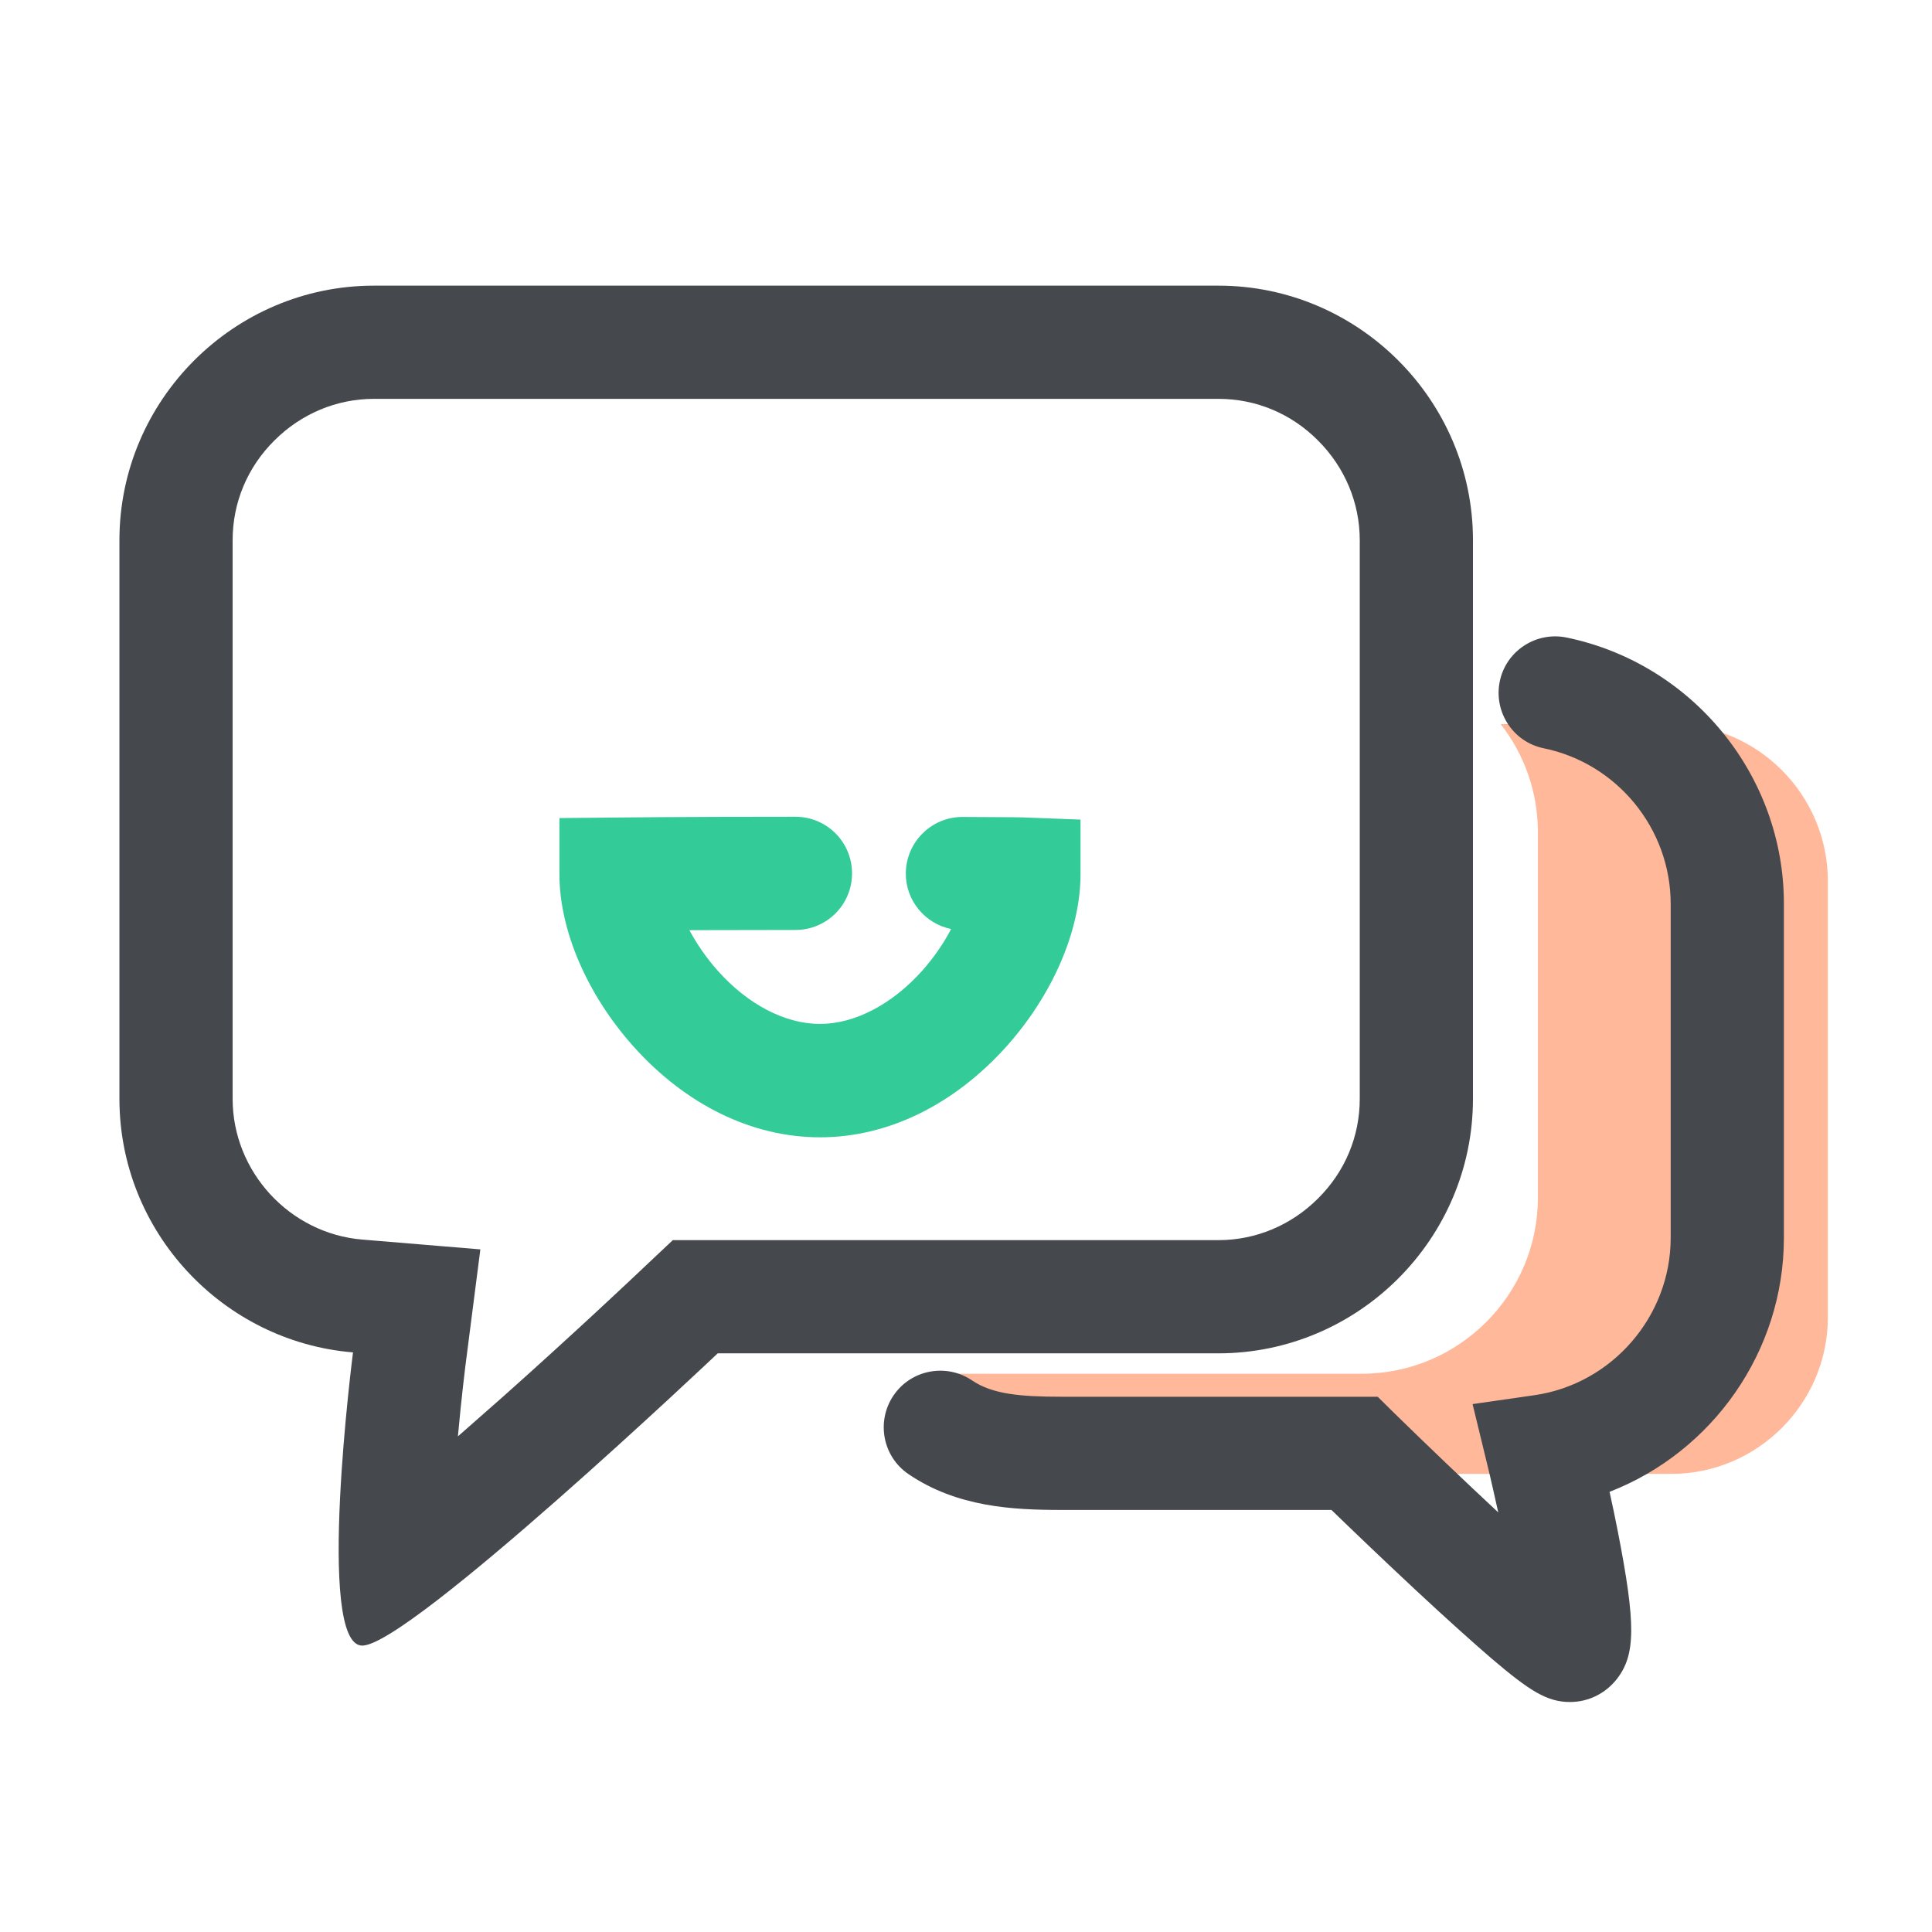
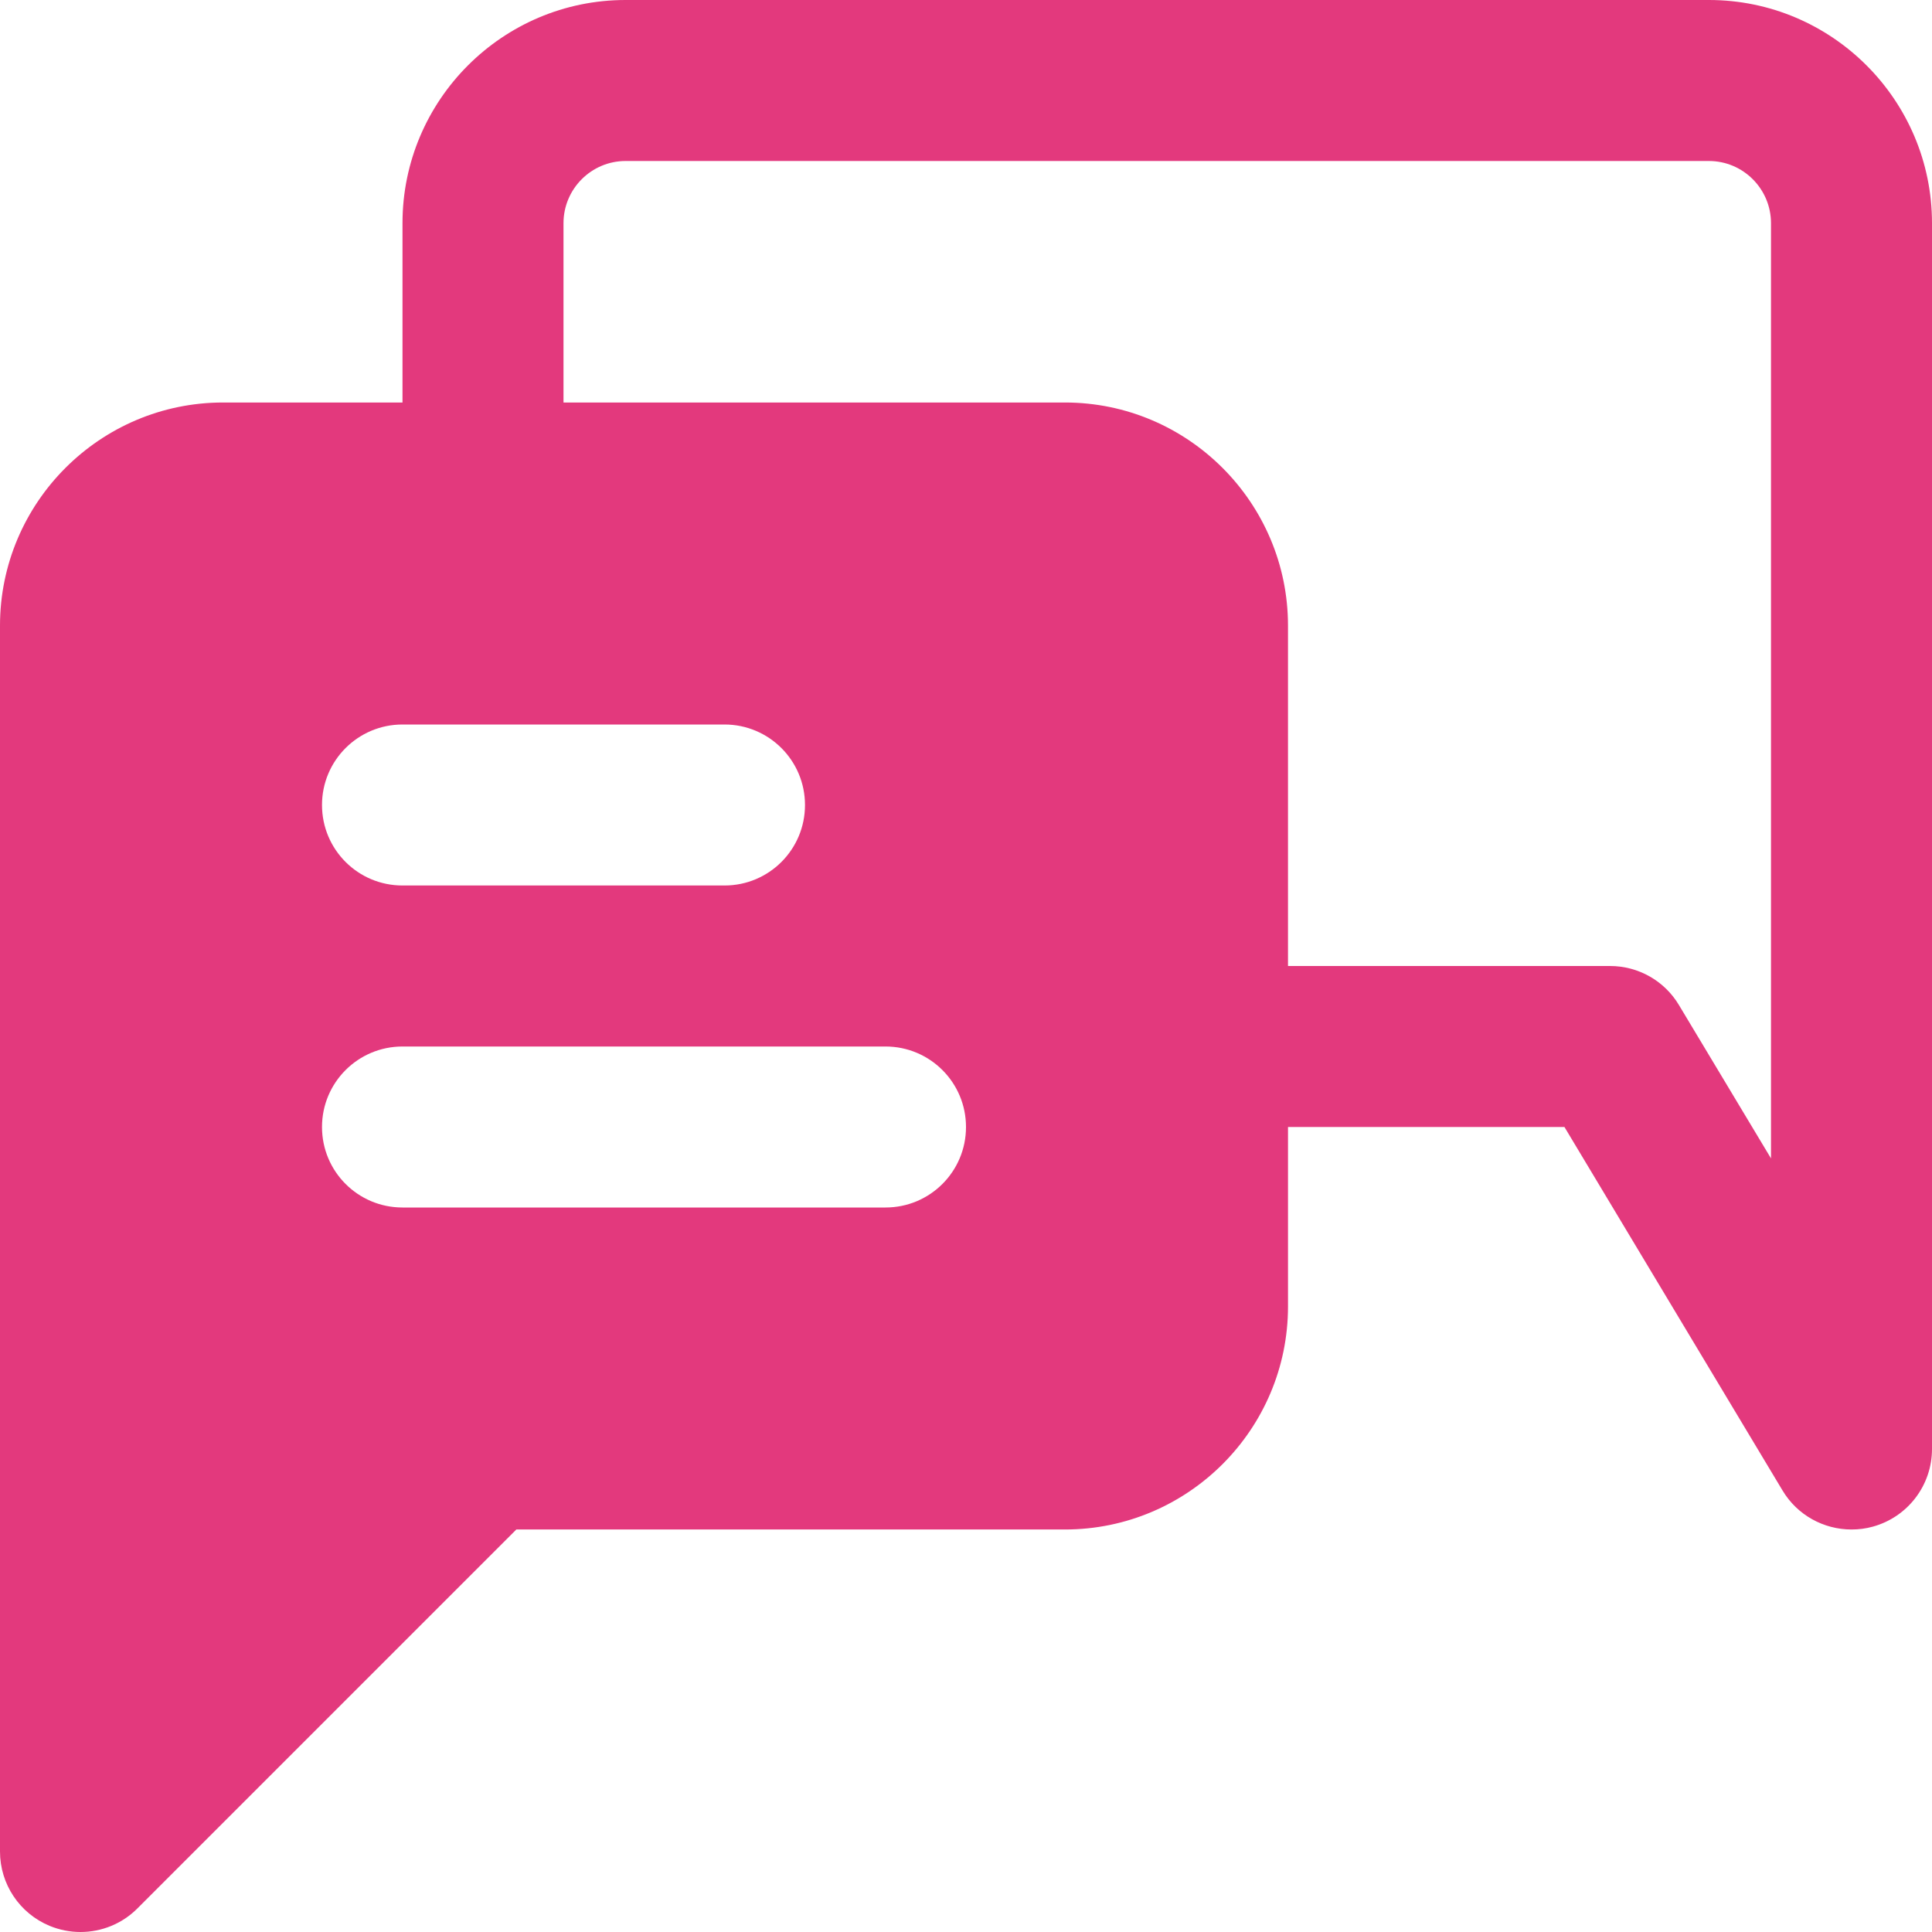
- <svg xmlns="http://www.w3.org/2000/svg" width="800px" height="800px" viewBox="0 0 1024 1024" class="icon" version="1.1">
-   <path d="M885.8 383.8h-90.4c12.3 15.8 19.7 35.6 19.7 57.1v194c0 51.3-42 93.2-93.2 93.2H494.1c12.1 31 42.2 53.1 77.4 53.1h314.3c45.6 0 83-37.3 83-83V466.8c-0.1-45.7-37.4-83-83-83z" fill="#FFB89A" />
-   <path d="M780.7 582.4V286.3c0-74.2-60.7-134.9-134.9-134.9H198.2c-74.2 0-134.9 60.7-134.9 134.9v296.1c0 70.5 54.8 128.7 123.8 134.4 0 0-20 155.4 4.9 155.4s188.4-154.9 188.4-154.9h265.3c74.3 0 135-60.7 135-134.9z m-424.1 74.9l-17.4 16.4c-0.3 0.3-34.5 32.7-73.2 67.1-8.5 7.5-16.2 14.3-23.3 20.5 1.9-20.9 3.9-36.6 3.9-36.8l8-62.3L192 657c-38.5-3.2-68.7-36-68.7-74.6V286.3c0-19.9 7.8-38.6 22.1-52.8 14.2-14.2 33-22.1 52.8-22.1h447.6c19.9 0 38.6 7.8 52.8 22.1 14.2 14.2 22.1 33 22.1 52.8v296.1c0 19.9-7.8 38.6-22.1 52.8-14.2 14.2-33 22.1-52.8 22.1H356.6z" fill="#45484C" />
-   <path d="M830.3 337.9c-16.2-3.3-32.1 7.1-35.4 23.3-3.3 16.2 7.1 32.1 23.3 35.4 39 8 67.3 42.7 67.3 82.5v177c0 41.6-31.1 77.5-72.3 83.4l-32.7 4.7 7.8 32.1c2 8.1 3.9 16.8 5.8 25.3-17.6-16.4-37.3-35.2-55.2-52.7l-8.7-8.6H562.5c-21.9 0-36.6-1.4-47.2-8.6-13.7-9.3-32.4-5.8-41.7 7.9-9.3 13.7-5.8 32.4 7.9 41.7 25.7 17.5 55.3 19 81 19h143.2c10 9.7 27.3 26.3 45 42.8 16.2 15.1 29.6 27.1 39.8 35.9 20 17 29.3 23.1 41.6 23.1 9.7 0 18.7-4.4 24.8-12.1 10.1-12.9 10.2-29.1 0.5-78.7-1.4-7.2-2.9-14.2-4.3-20.6 54.4-21.1 92.4-74.3 92.4-134.6v-177c0.1-68-48.4-127.4-115.2-141.2z" fill="#45484C" />
-   <path d="M434.6 602.8c-35.9 0-71-17.1-98.8-48.1-24.6-27.5-39.3-61.6-39.3-91.4v-29.7l29.7-0.3c0.4 0 36.2-0.4 95.4-0.4 16.6 0 30 13.4 30 30s-13.4 30-30 30c-22.3 0-41.2 0.1-56.2 0.1 3.8 7.1 8.8 14.5 15.1 21.6 16 17.9 35.7 28.1 54.1 28.1s38.1-10.3 54.1-28.1c6.5-7.3 11.6-14.9 15.4-22.2-13.7-2.8-24.1-15-24-29.5 0.1-16.5 13.5-29.9 30-29.9h0.1c27.1 0.1 32.5 0.2 33.6 0.3l28.9 1.1v28.9c0 29.8-14.7 63.9-39.3 91.4-27.9 31-62.9 48.1-98.8 48.1z m107.1-109.5z" fill="#33CC99" />
+ <svg xmlns="http://www.w3.org/2000/svg" fill="#e3397d" height="200px" width="200px" version="1.1" id="Layer_1" viewBox="0 0 512 512" xml:space="preserve">
+   <g id="SVGRepo_bgCarrier" stroke-width="0" />
+   <g id="SVGRepo_tracerCarrier" stroke-linecap="round" stroke-linejoin="round" />
+   <g id="SVGRepo_iconCarrier">
+     <g>
+       <g>
+         <path d="M452.885,0H165.781c-32.597,0-59.115,26.539-59.115,59.136v47.531H59.115C26.517,106.667,0,133.205,0,165.803v324.864 c0,8.64,5.184,16.405,13.163,19.712c2.645,1.088,5.419,1.621,8.171,1.621c5.547,0,11.008-2.155,15.083-6.251l100.416-100.416 h145.387c32.597,0,59.115-26.517,59.115-59.115v-47.552h73.259l57.792,96.32c3.904,6.549,10.923,10.347,18.283,10.347 c1.899,0,3.819-0.235,5.696-0.768C505.6,402.005,512,393.6,512,384V59.136C512,26.539,485.483,0,452.885,0z M106.667,192H192 c11.797,0,21.333,9.557,21.333,21.333c0,11.797-9.536,21.333-21.333,21.333h-85.333c-11.797,0-21.333-9.536-21.333-21.333 C85.333,201.557,94.869,192,106.667,192z M234.667,320h-128c-11.797,0-21.333-9.536-21.333-21.333 c0-11.776,9.536-21.333,21.333-21.333h128c11.797,0,21.333,9.557,21.333,21.333C256,310.464,246.464,320,234.667,320z M469.333,306.987l-24.384-40.619c-3.84-6.443-10.773-10.368-18.283-10.368h-85.333v-90.197c0-32.597-26.517-59.136-59.115-59.136 H149.333V59.136c0-9.067,7.381-16.469,16.448-16.469h287.104c9.067,0,16.448,7.403,16.448,16.469V306.987z" />
+       </g>
+     </g>
+   </g>
</svg>
